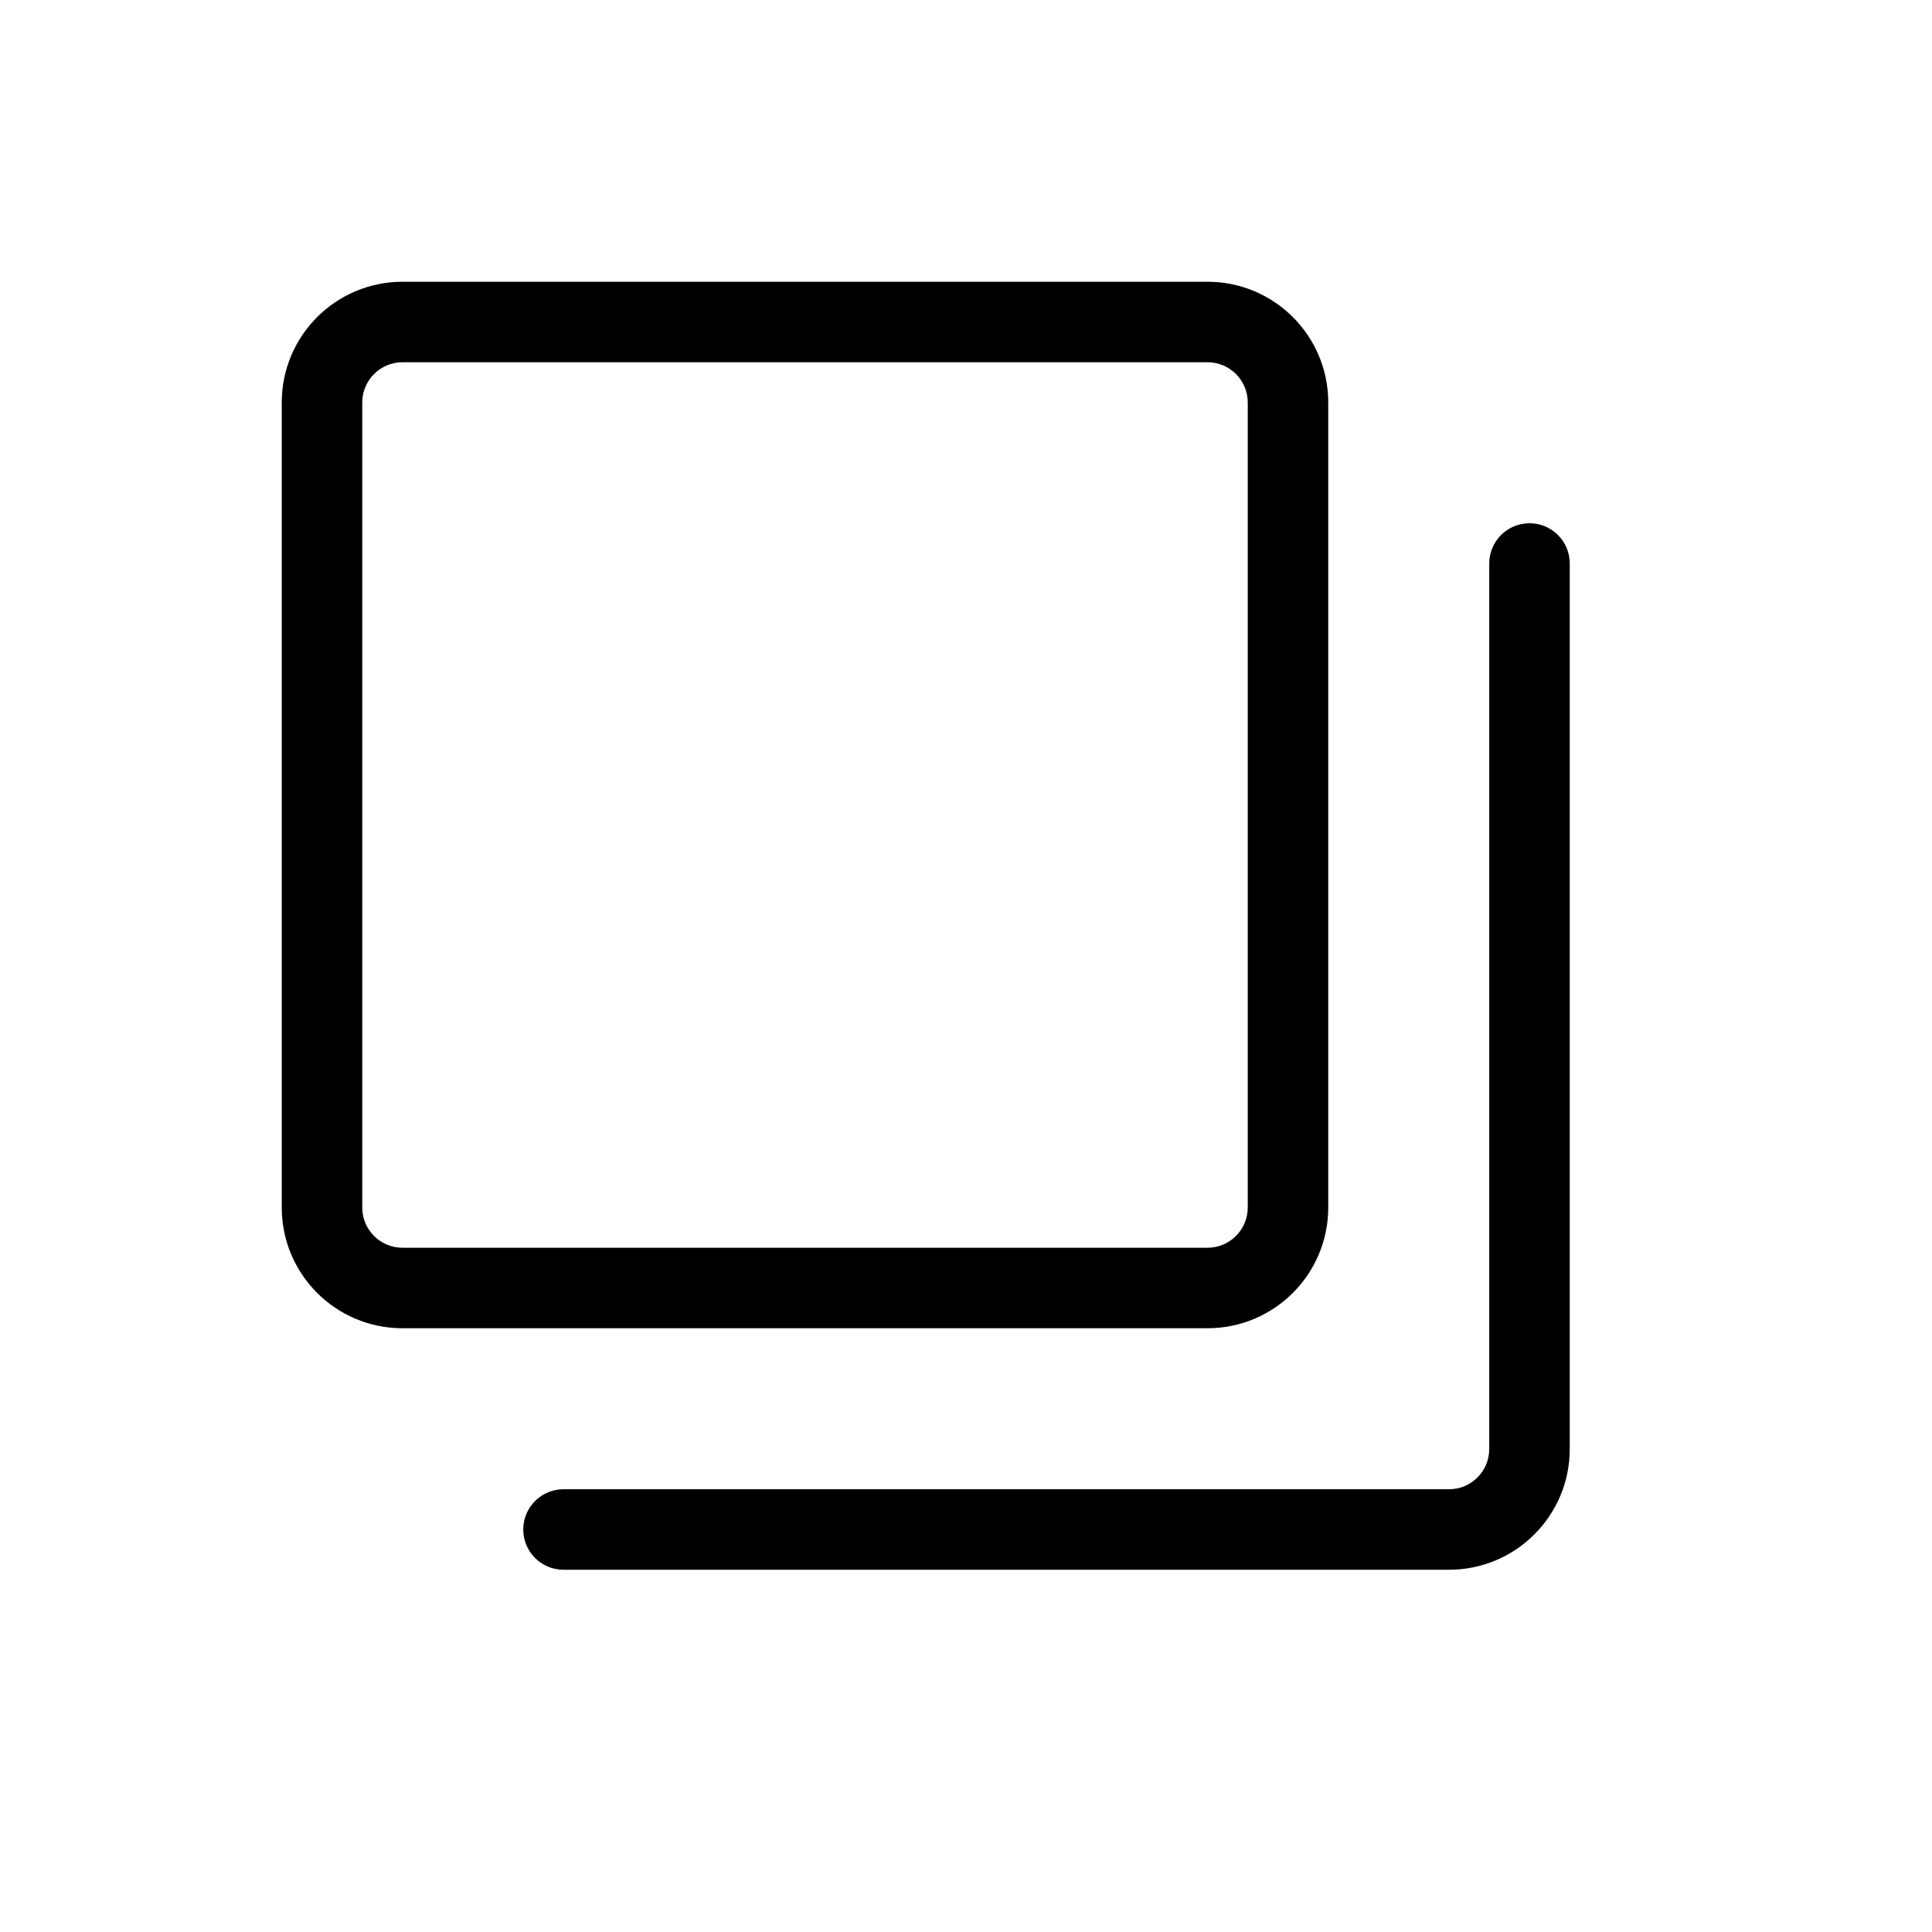
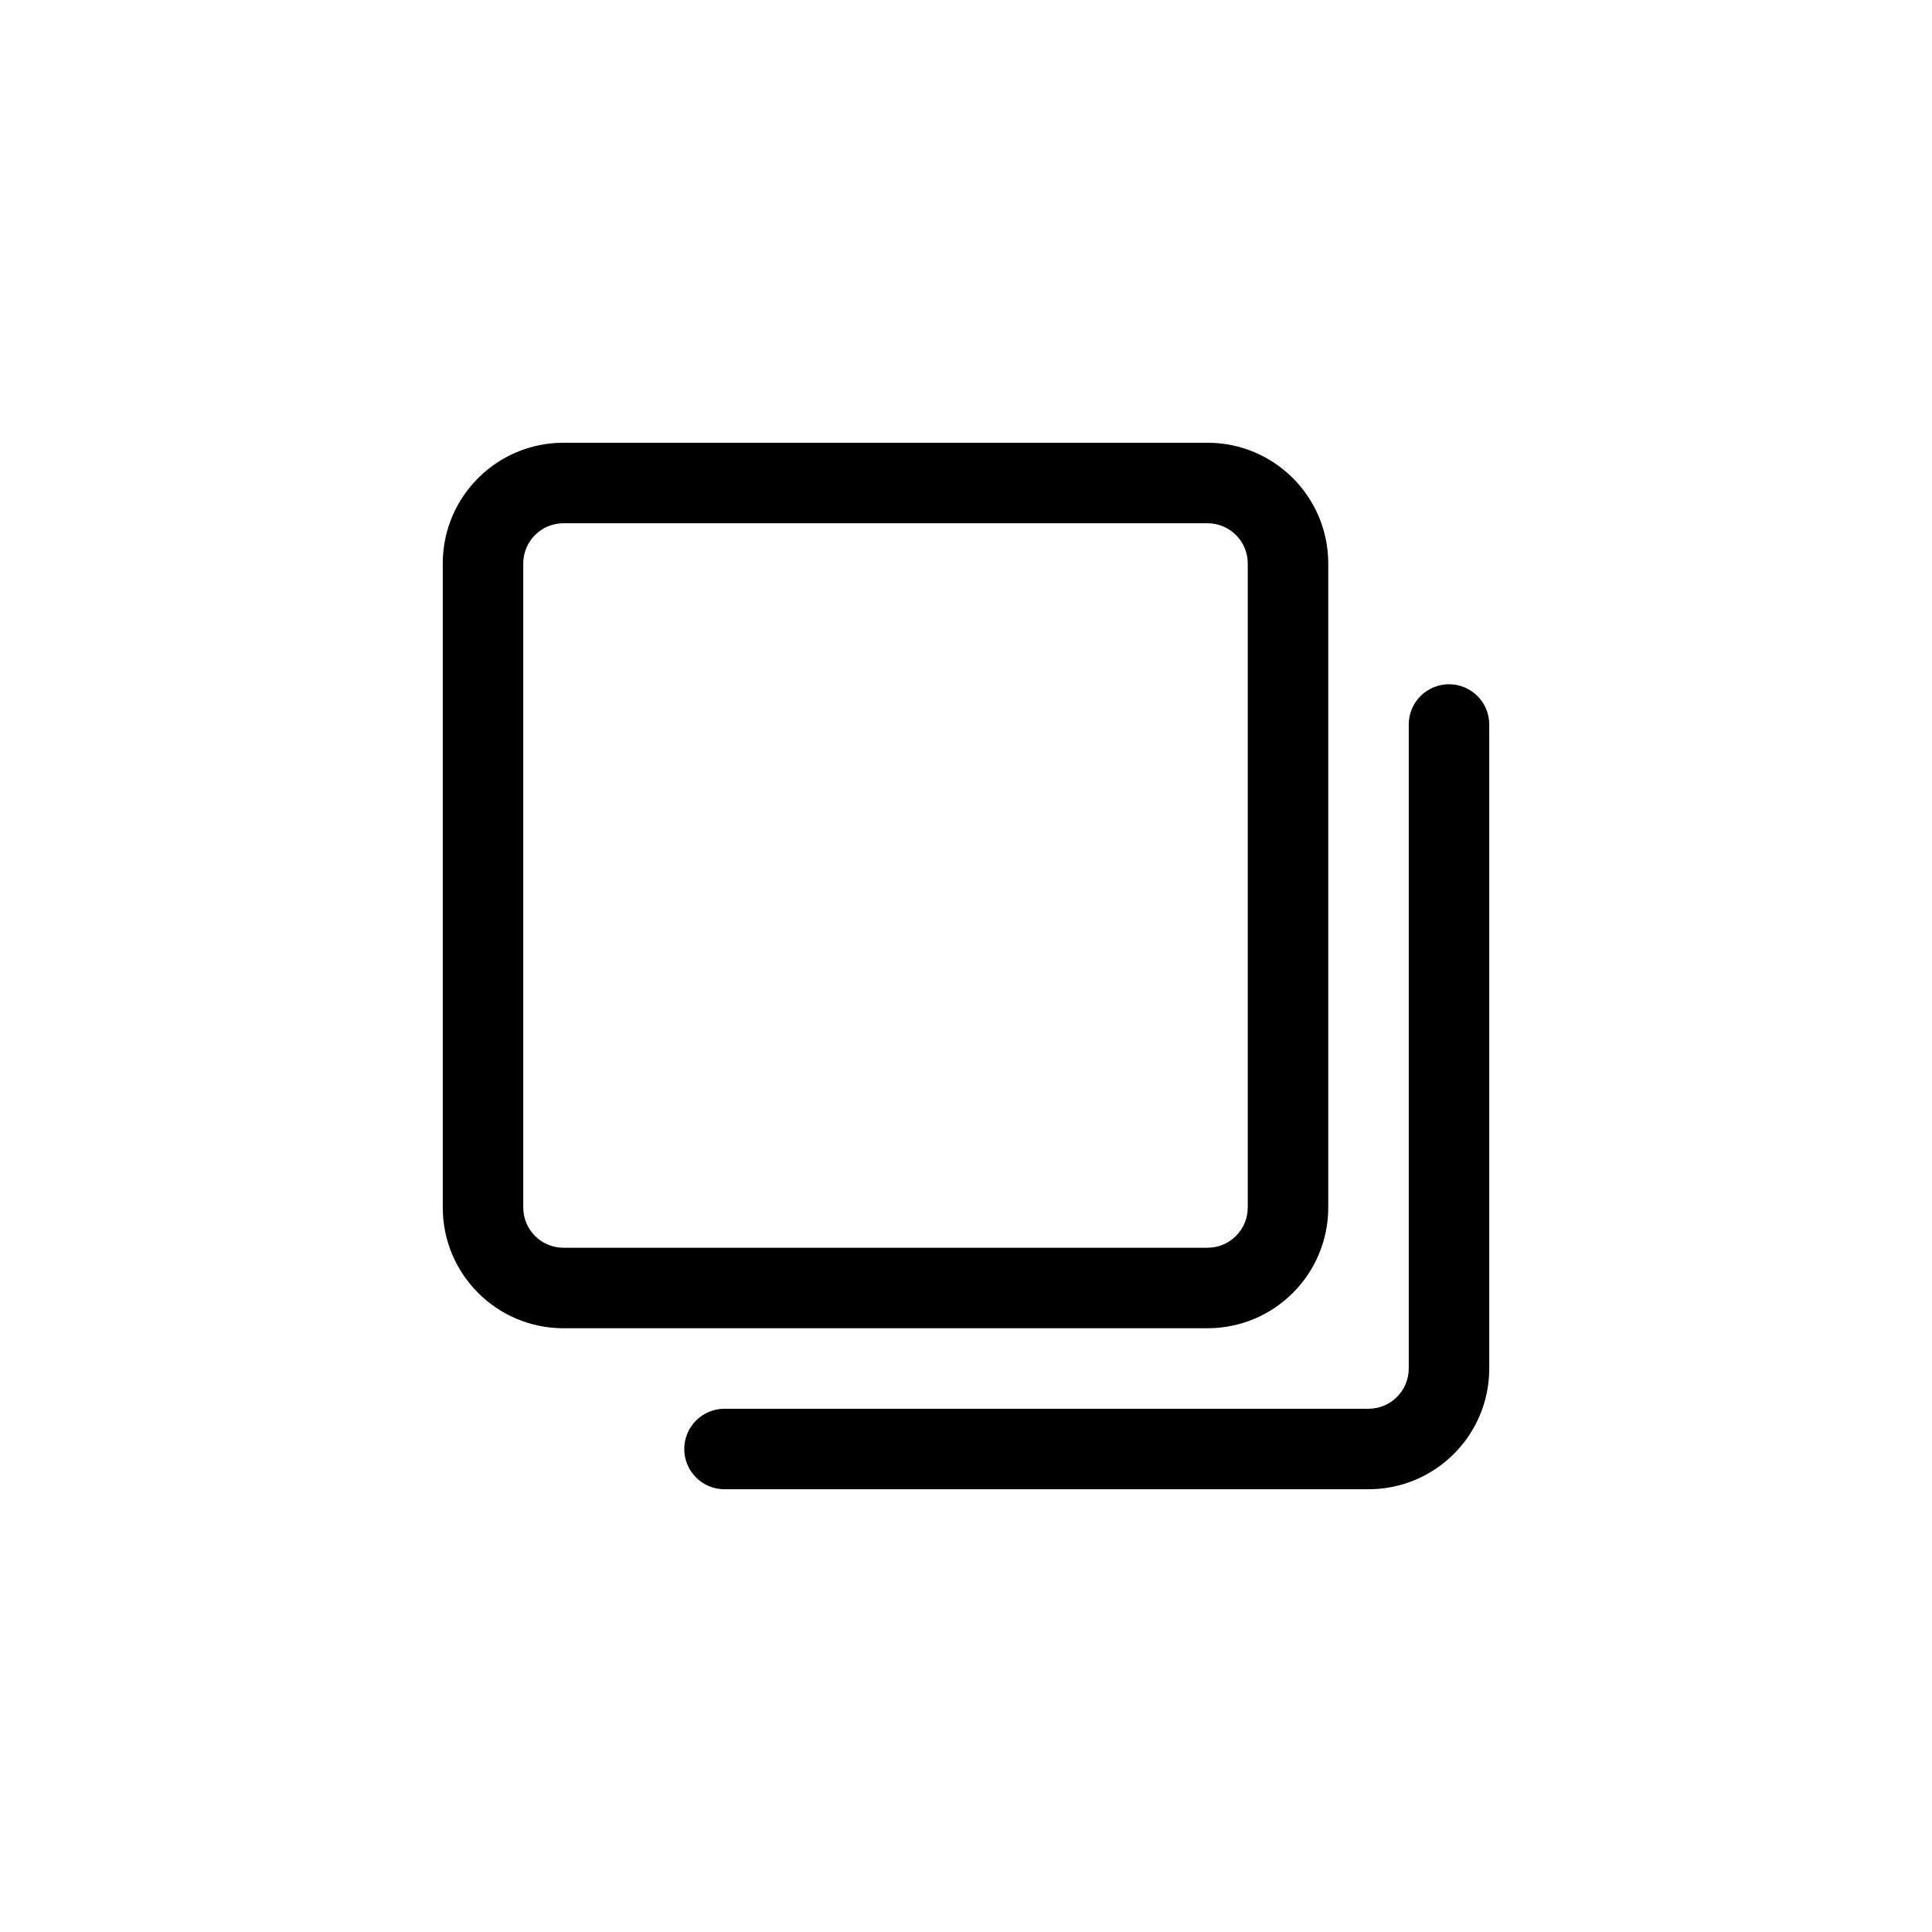
<svg xmlns="http://www.w3.org/2000/svg" width="24" height="24" fill="none" viewBox="0 0 24 24">
-   <path fill="#000" d="M19 6.5a.5.5 0 0 1 .5.5v11a1.5 1.5 0 0 1-1.5 1.5H7a.5.5 0 0 1 0-1h11a.5.5 0 0 0 .5-.5V7a.5.5 0 0 1 .5-.5Z" />
-   <path fill="#000" fill-rule="evenodd" d="M15 3.5A1.5 1.5 0 0 1 16.5 5v10a1.5 1.5 0 0 1-1.5 1.5H5A1.5 1.5 0 0 1 3.5 15V5A1.5 1.5 0 0 1 5 3.5h10Zm-10 1a.5.5 0 0 0-.5.5v10a.5.5 0 0 0 .5.5h10a.5.5 0 0 0 .5-.5V5a.5.5 0 0 0-.5-.5H5Z" clip-rule="evenodd" />
+   <path fill="#000" d="M18 8.5a.5.5 0 0 1 .5.5v8a1.5 1.5 0 0 1-1.5 1.5H9a.5.5 0 0 1 0-1h8a.5.5 0 0 0 .5-.5V9a.5.5 0 0 1 .5-.5Z" />
+   <path fill="#000" fill-rule="evenodd" d="M15 5.5A1.5 1.5 0 0 1 16.5 7v8a1.5 1.5 0 0 1-1.5 1.5H7A1.5 1.5 0 0 1 5.5 15V7A1.5 1.5 0 0 1 7 5.5h8Zm-8 1a.5.5 0 0 0-.5.5v8a.5.5 0 0 0 .5.5h8a.5.5 0 0 0 .5-.5V7a.5.5 0 0 0-.5-.5H7Z" clip-rule="evenodd" />
</svg>
